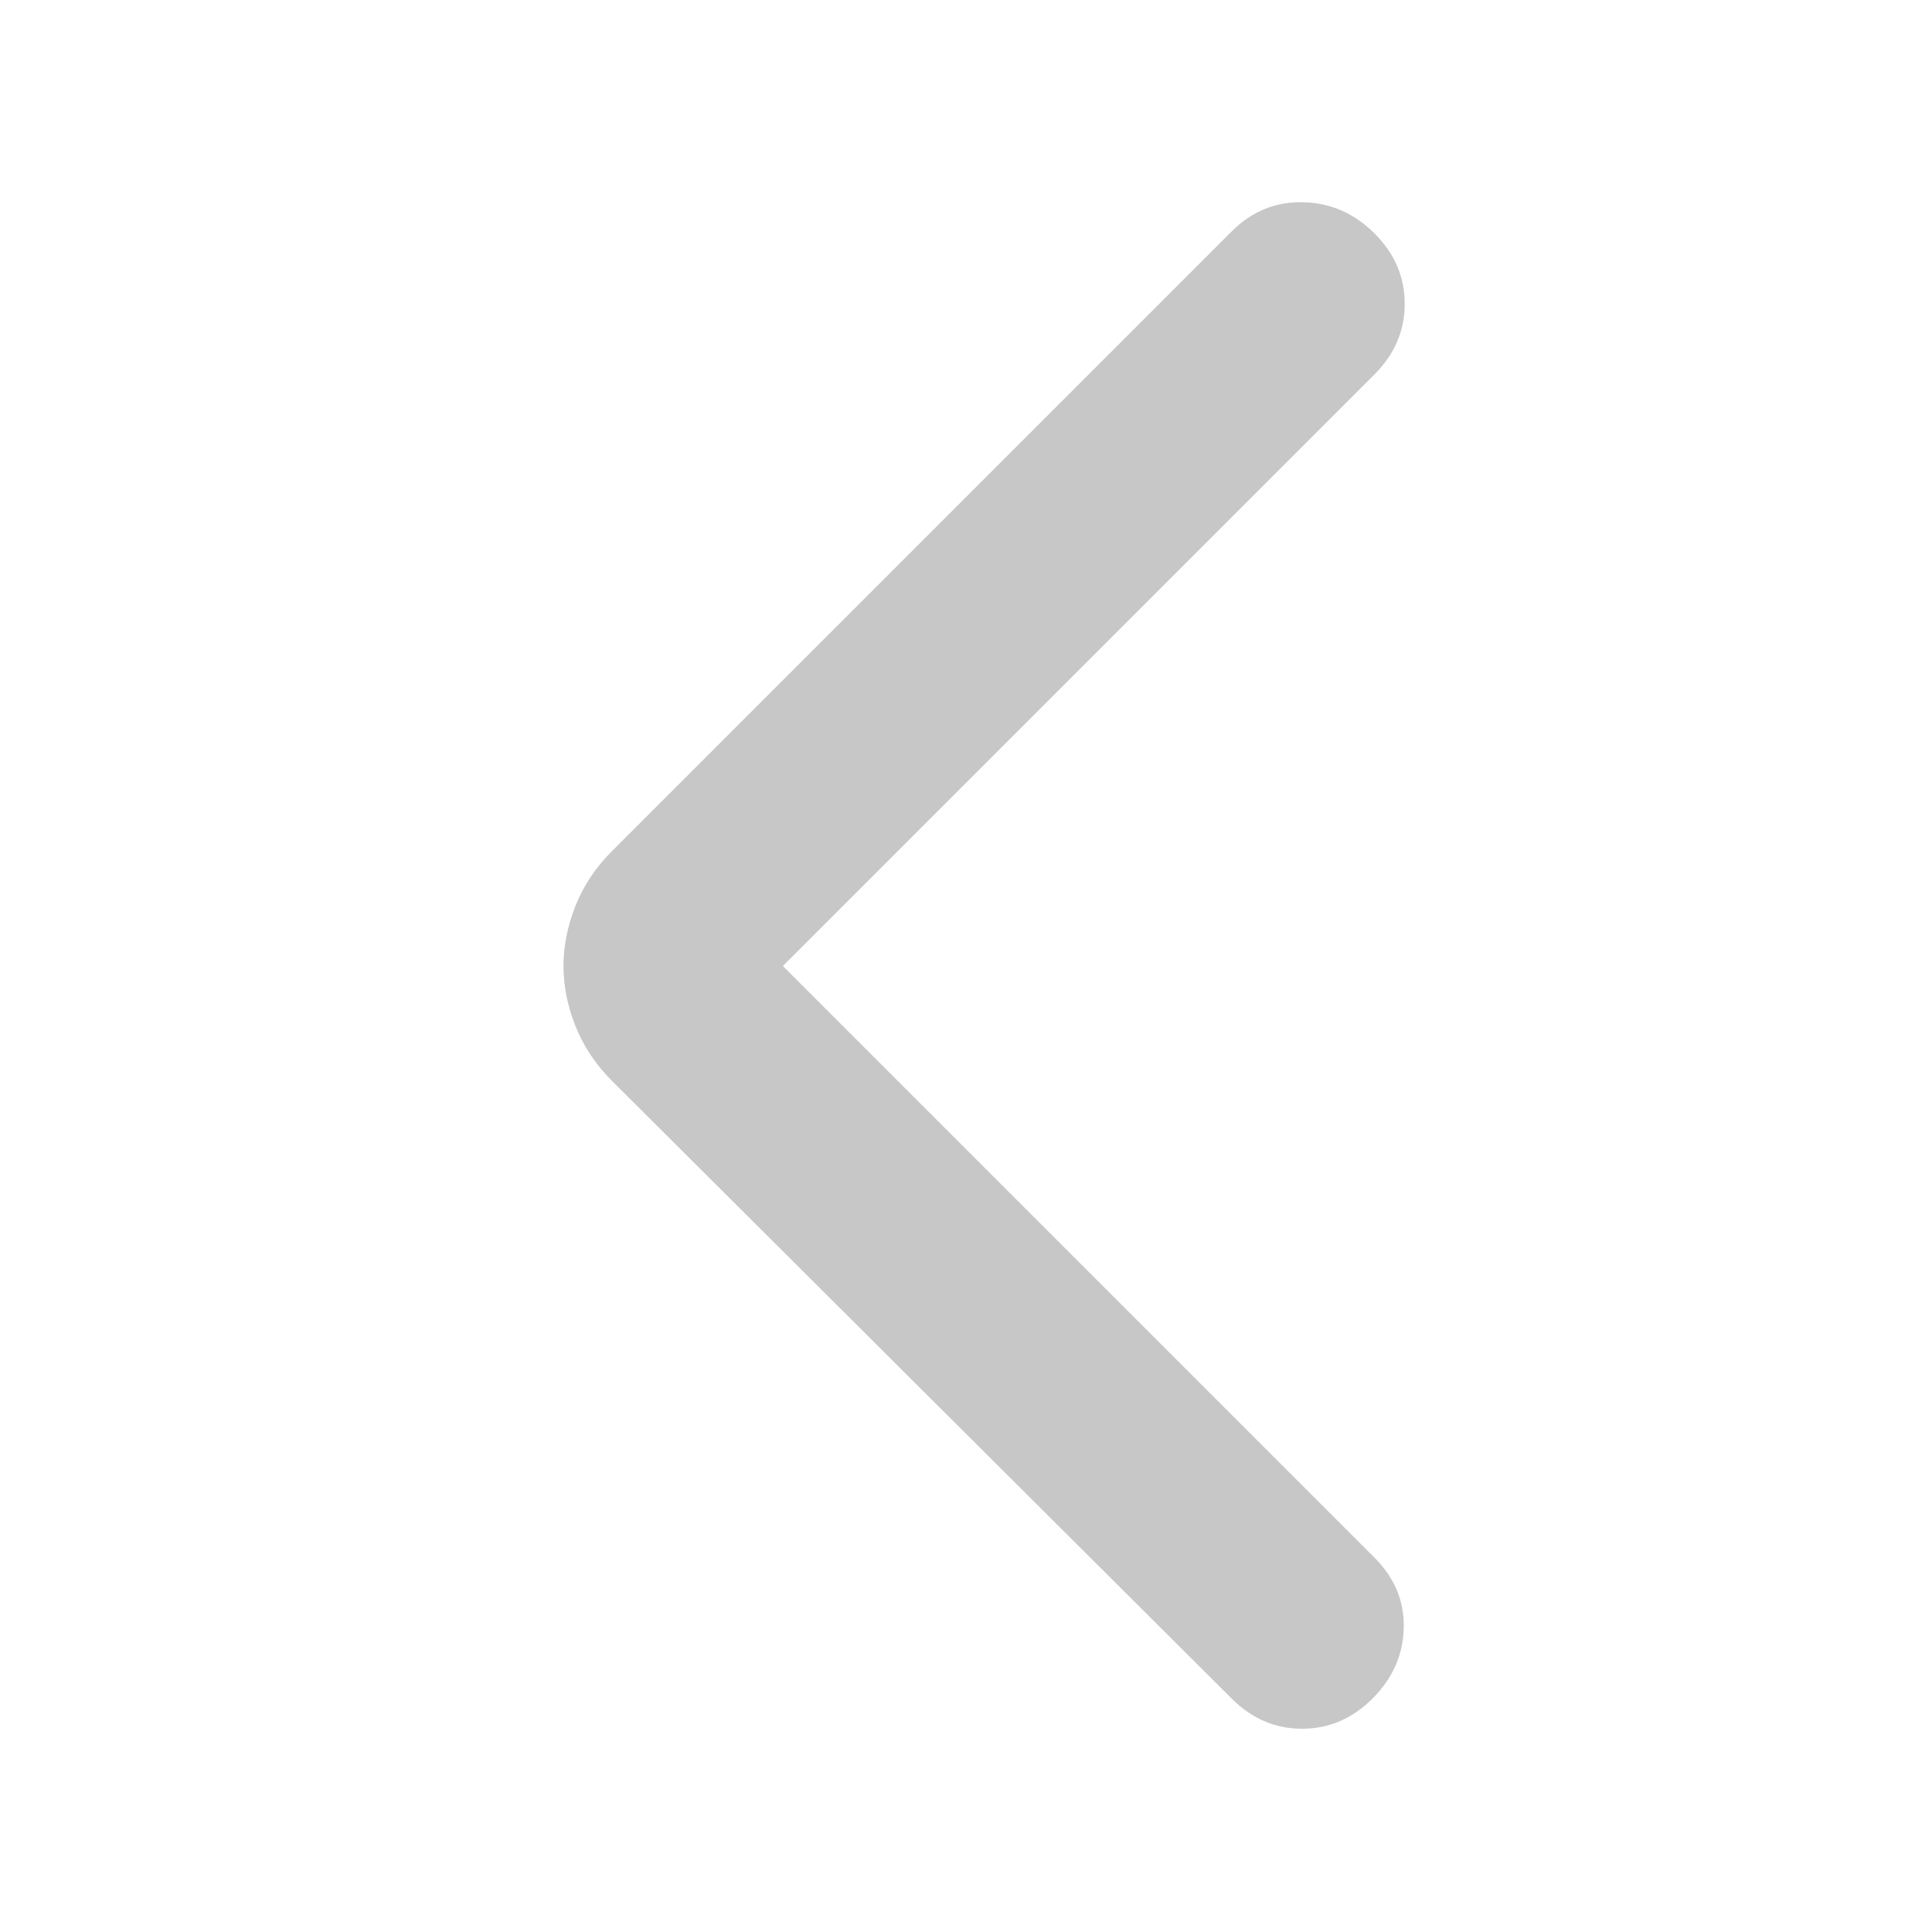
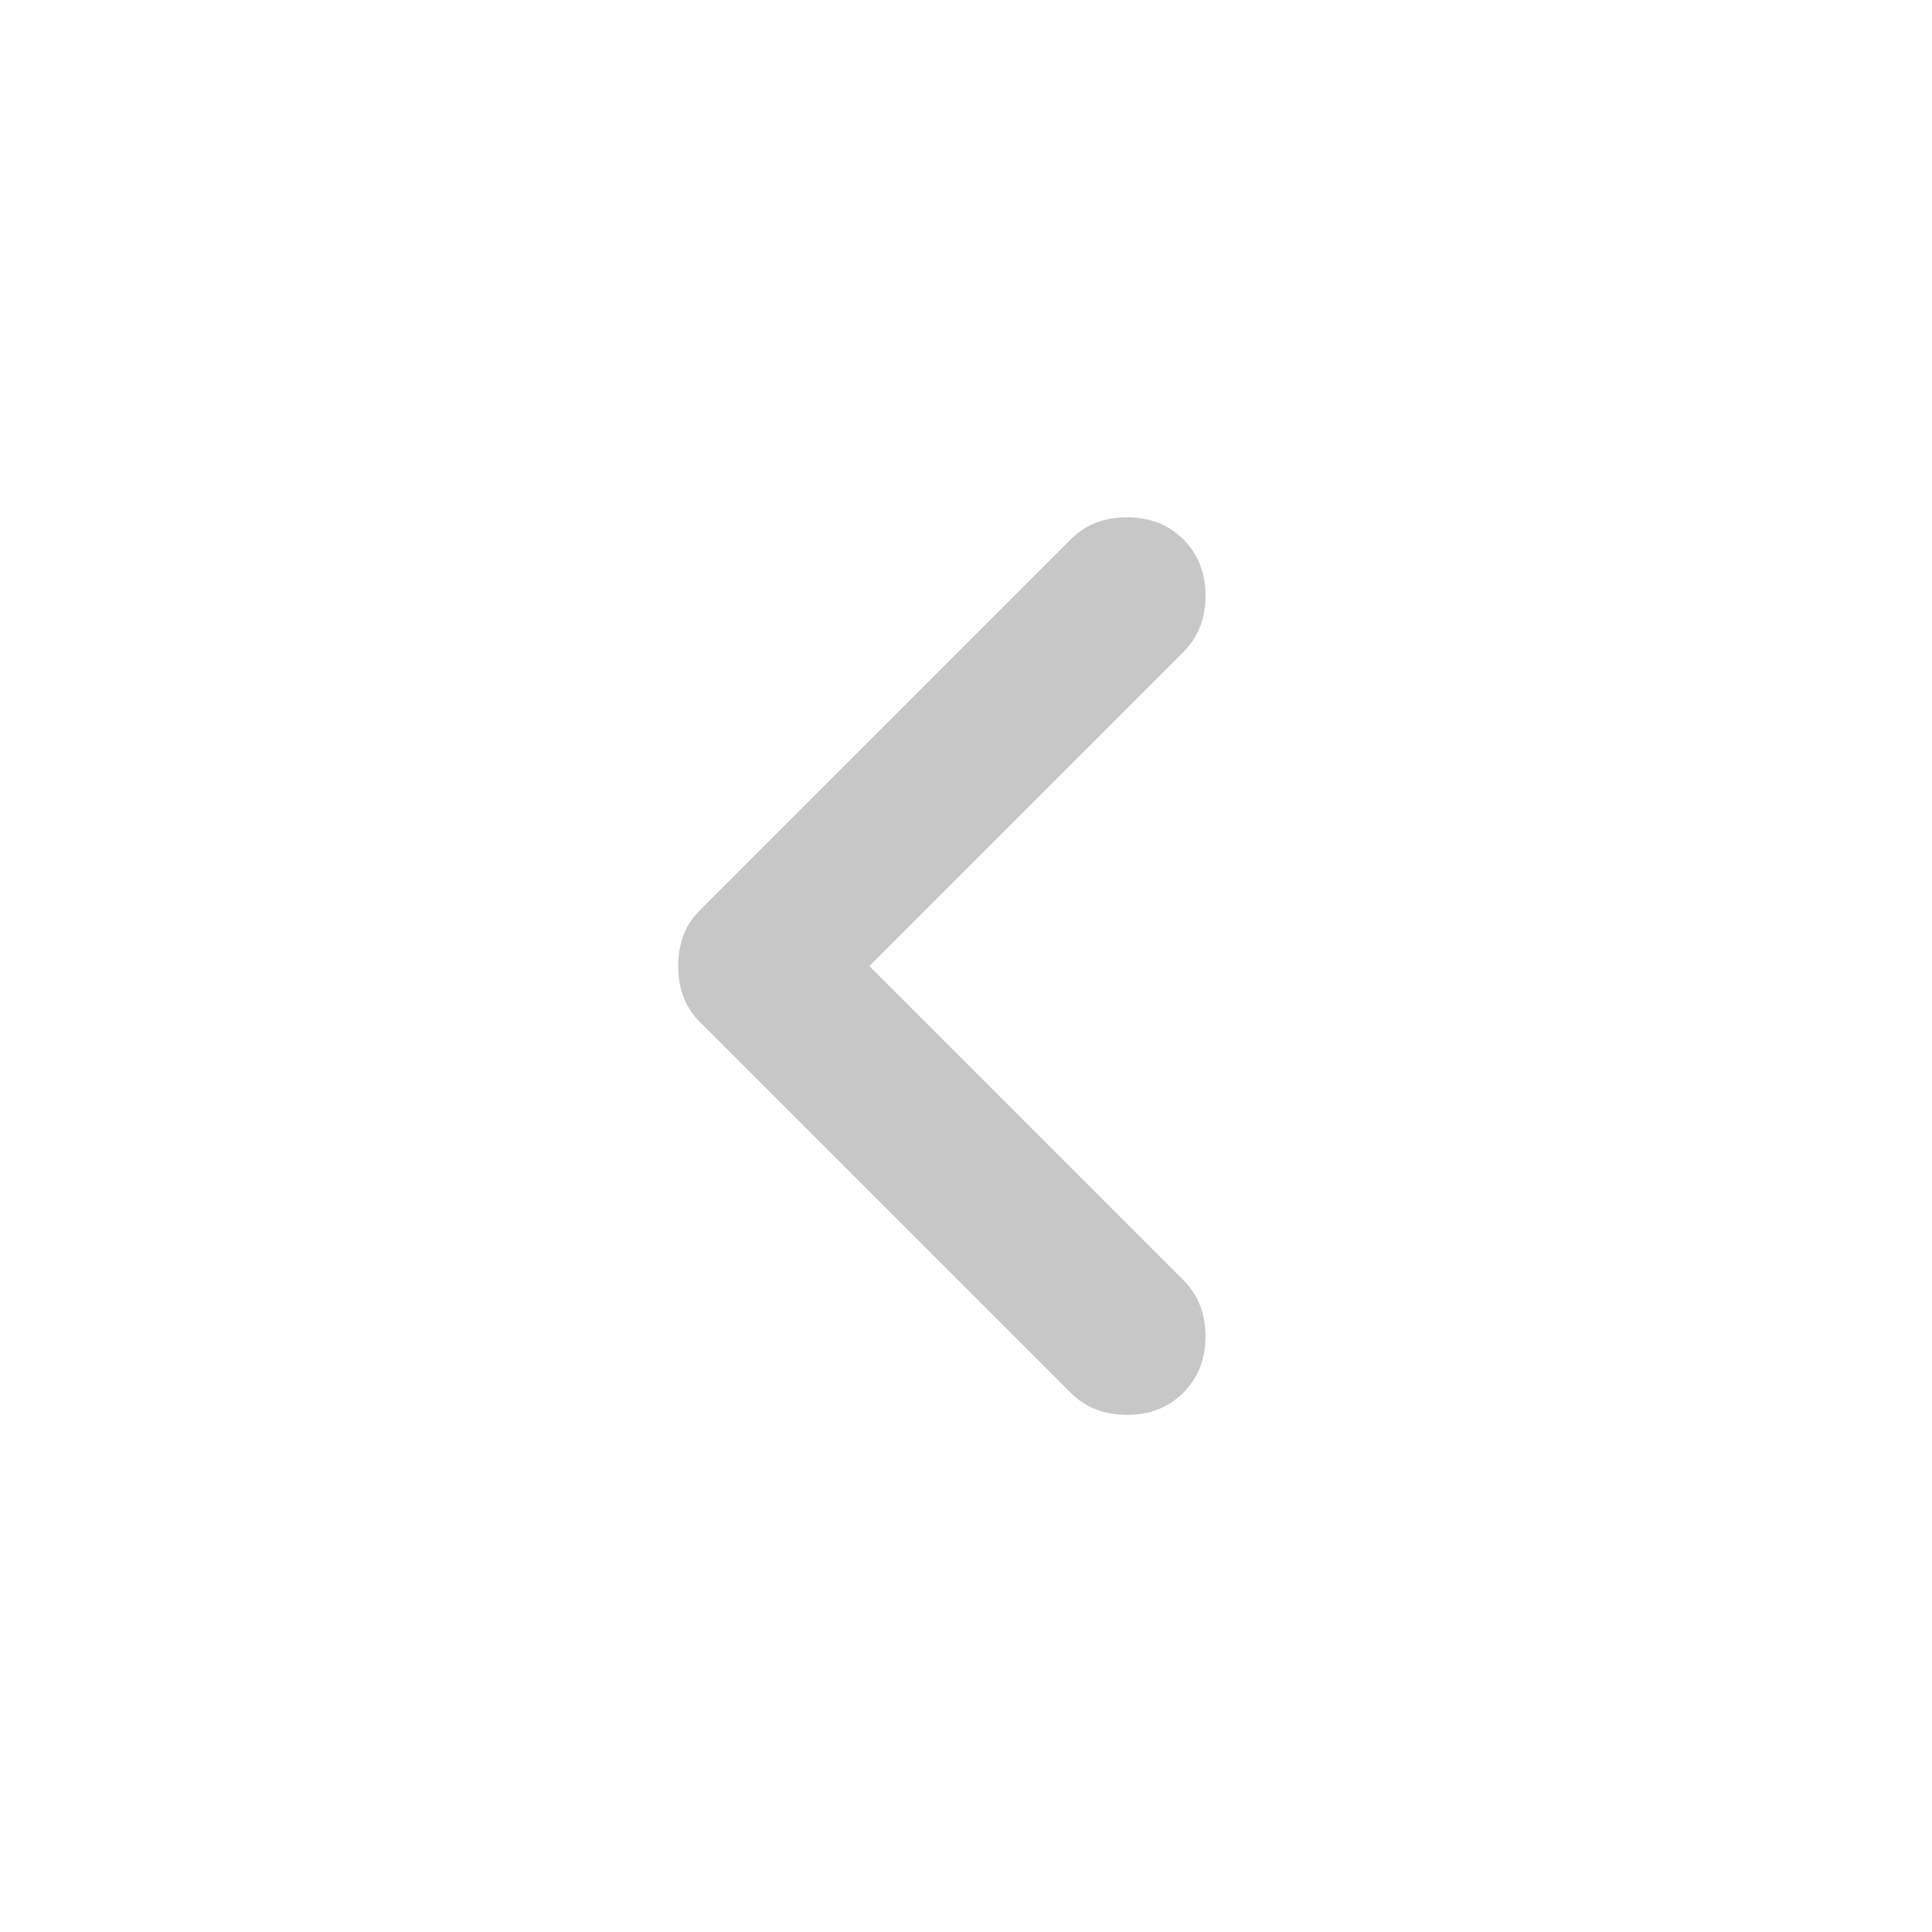
<svg xmlns="http://www.w3.org/2000/svg" width="24" height="24" viewBox="0 0 24 24" fill="none">
-   <path d="M9.725 12L17.075 19.35C17.325 19.6 17.446 19.891 17.438 20.225C17.429 20.558 17.3 20.85 17.05 21.1C16.8 21.35 16.508 21.475 16.175 21.475C15.842 21.475 15.55 21.35 15.3 21.1L7.6 13.425C7.4 13.225 7.25 13 7.15 12.75C7.05 12.5 7 12.25 7 12C7 11.75 7.05 11.5 7.15 11.25C7.25 11 7.4 10.775 7.6 10.575L15.3 2.875C15.55 2.625 15.846 2.504 16.188 2.512C16.529 2.52 16.825 2.65 17.075 2.9C17.325 3.15 17.45 3.441 17.45 3.775C17.45 4.108 17.325 4.4 17.075 4.65L9.725 12Z" fill="#C7C7C7" />
+   <path d="M10.8 12.001L14.7 8.101C14.883 7.917 14.975 7.684 14.975 7.401C14.975 7.117 14.883 6.884 14.7 6.701C14.516 6.517 14.283 6.426 14 6.426C13.716 6.426 13.483 6.517 13.3 6.701L8.7 11.301C8.6 11.401 8.529 11.509 8.487 11.626C8.445 11.742 8.425 11.867 8.425 12.001C8.425 12.134 8.445 12.259 8.487 12.376C8.529 12.492 8.6 12.601 8.7 12.701L13.3 17.301C13.483 17.484 13.716 17.576 14 17.576C14.283 17.576 14.516 17.484 14.7 17.301C14.883 17.117 14.975 16.884 14.975 16.601C14.975 16.317 14.883 16.084 14.7 15.901L10.8 12.001Z" fill="#C7C7C7" />
</svg>
